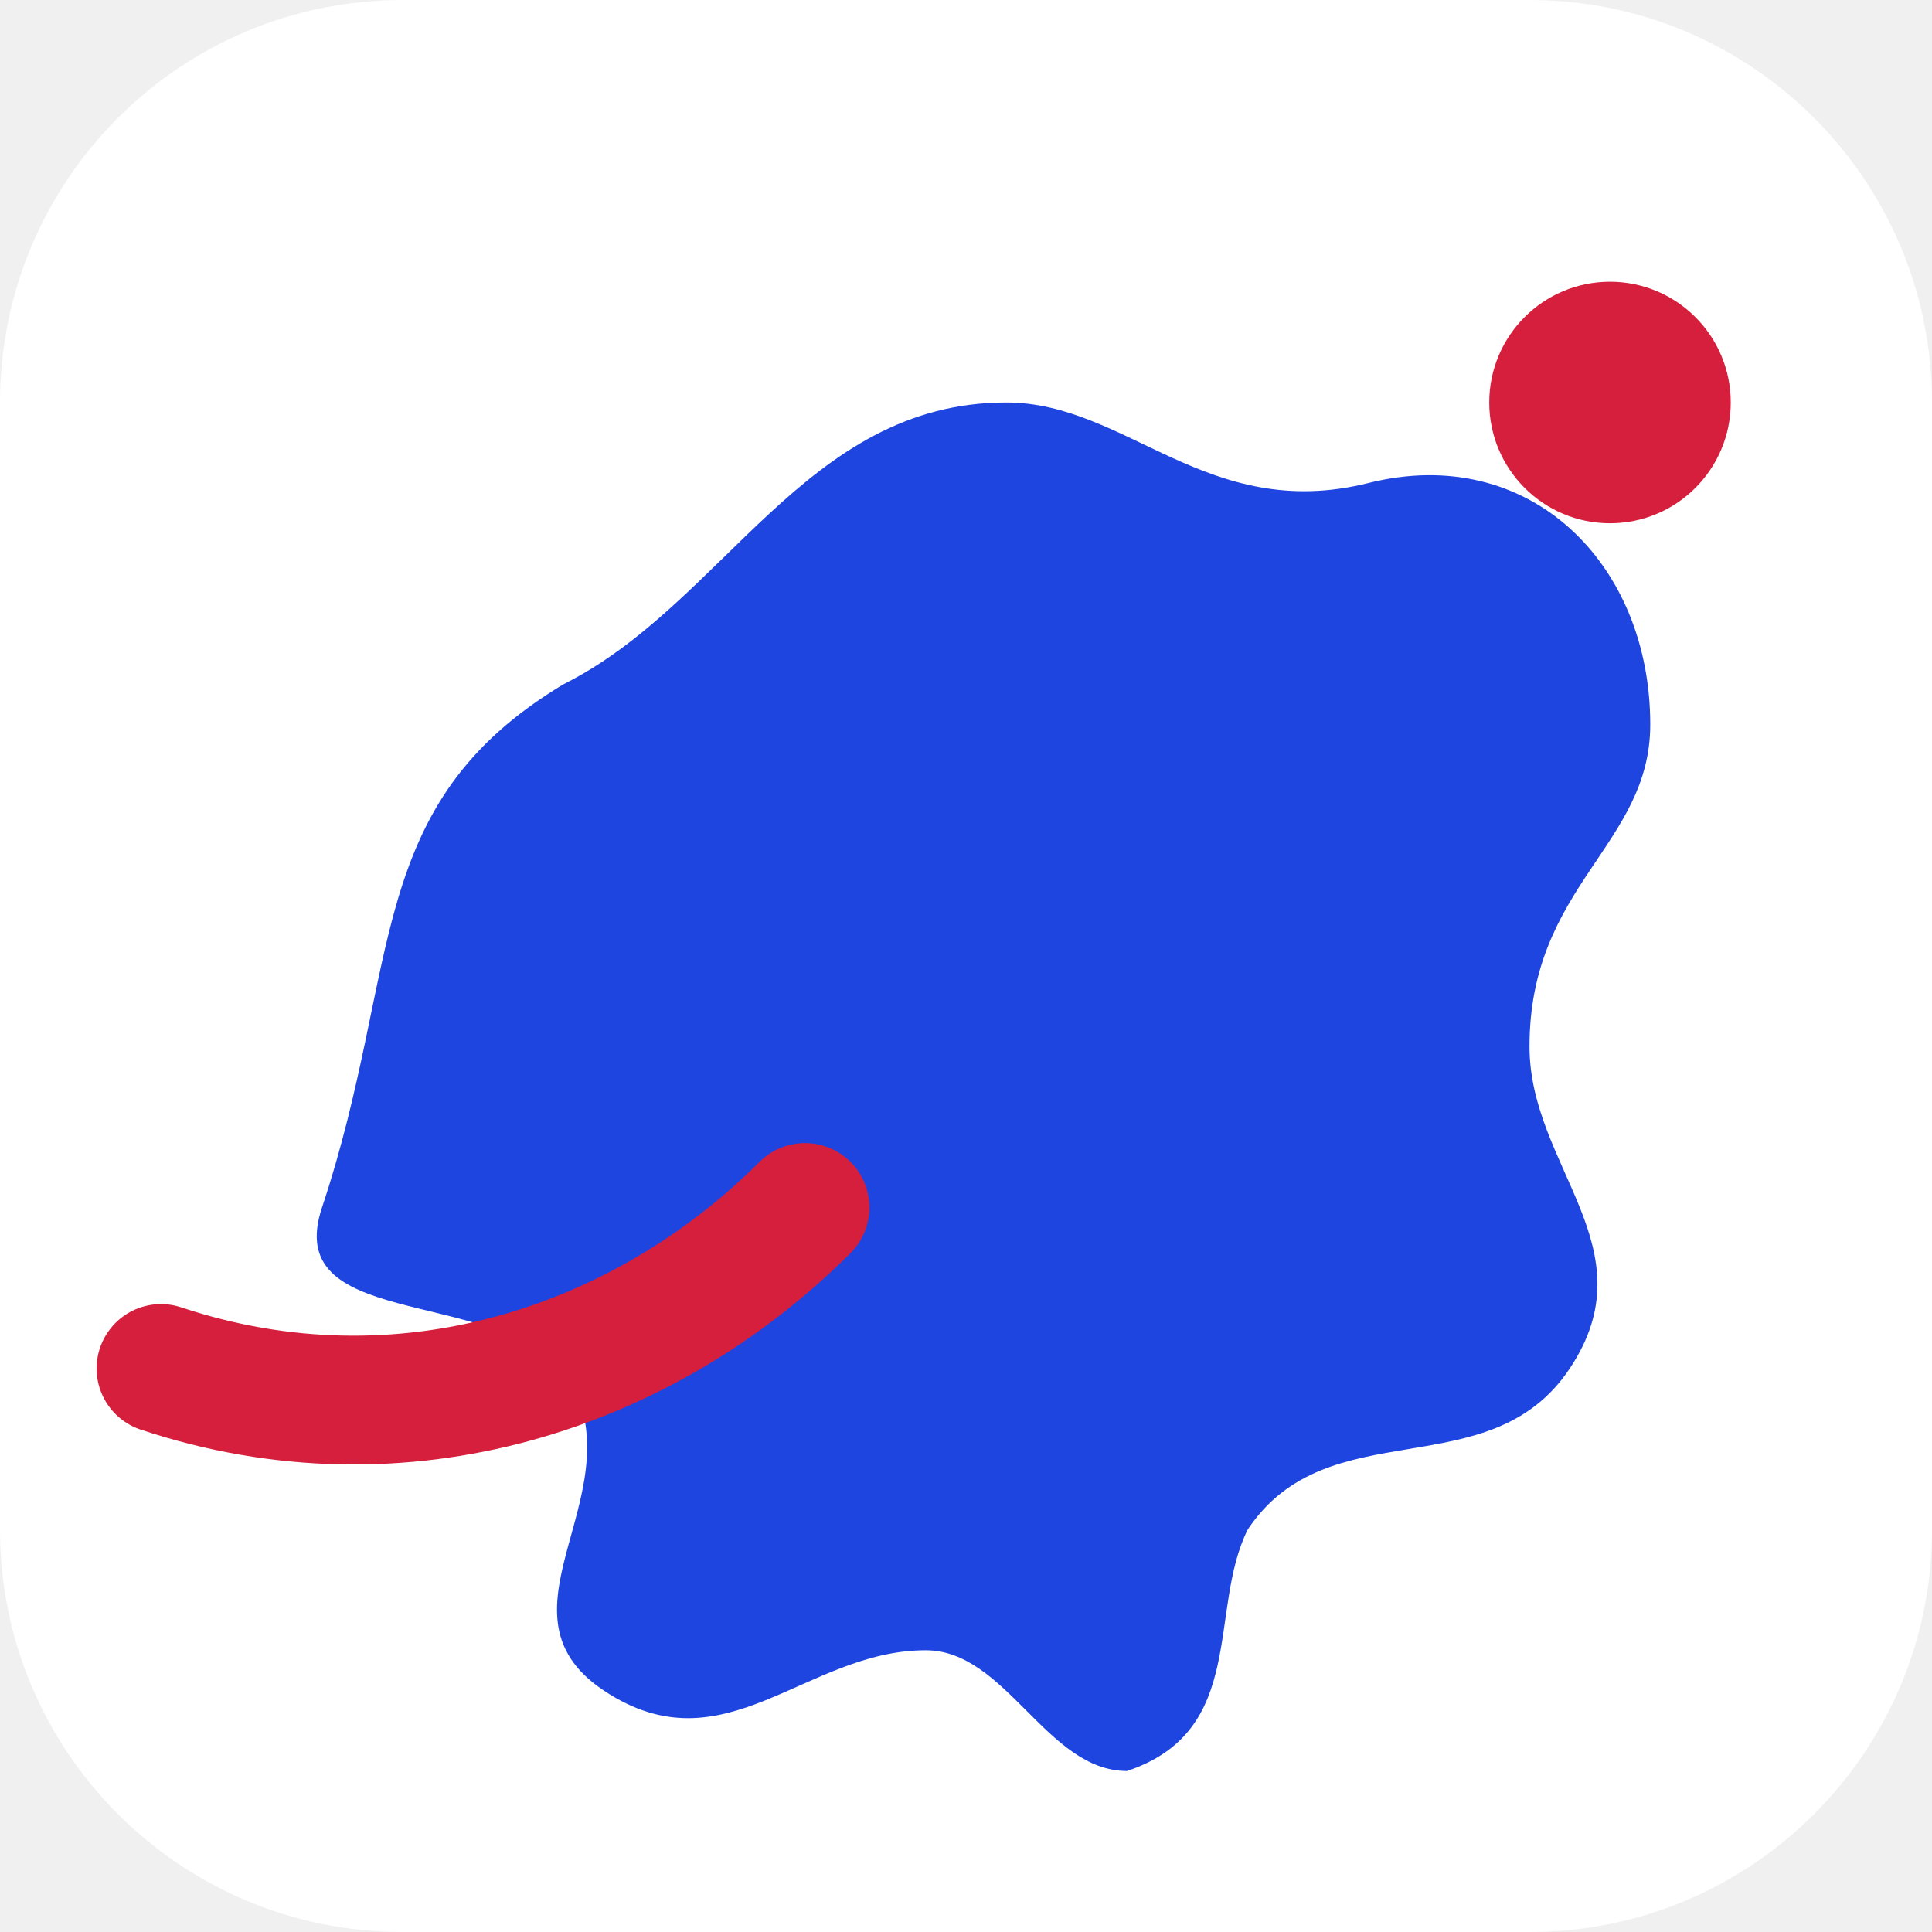
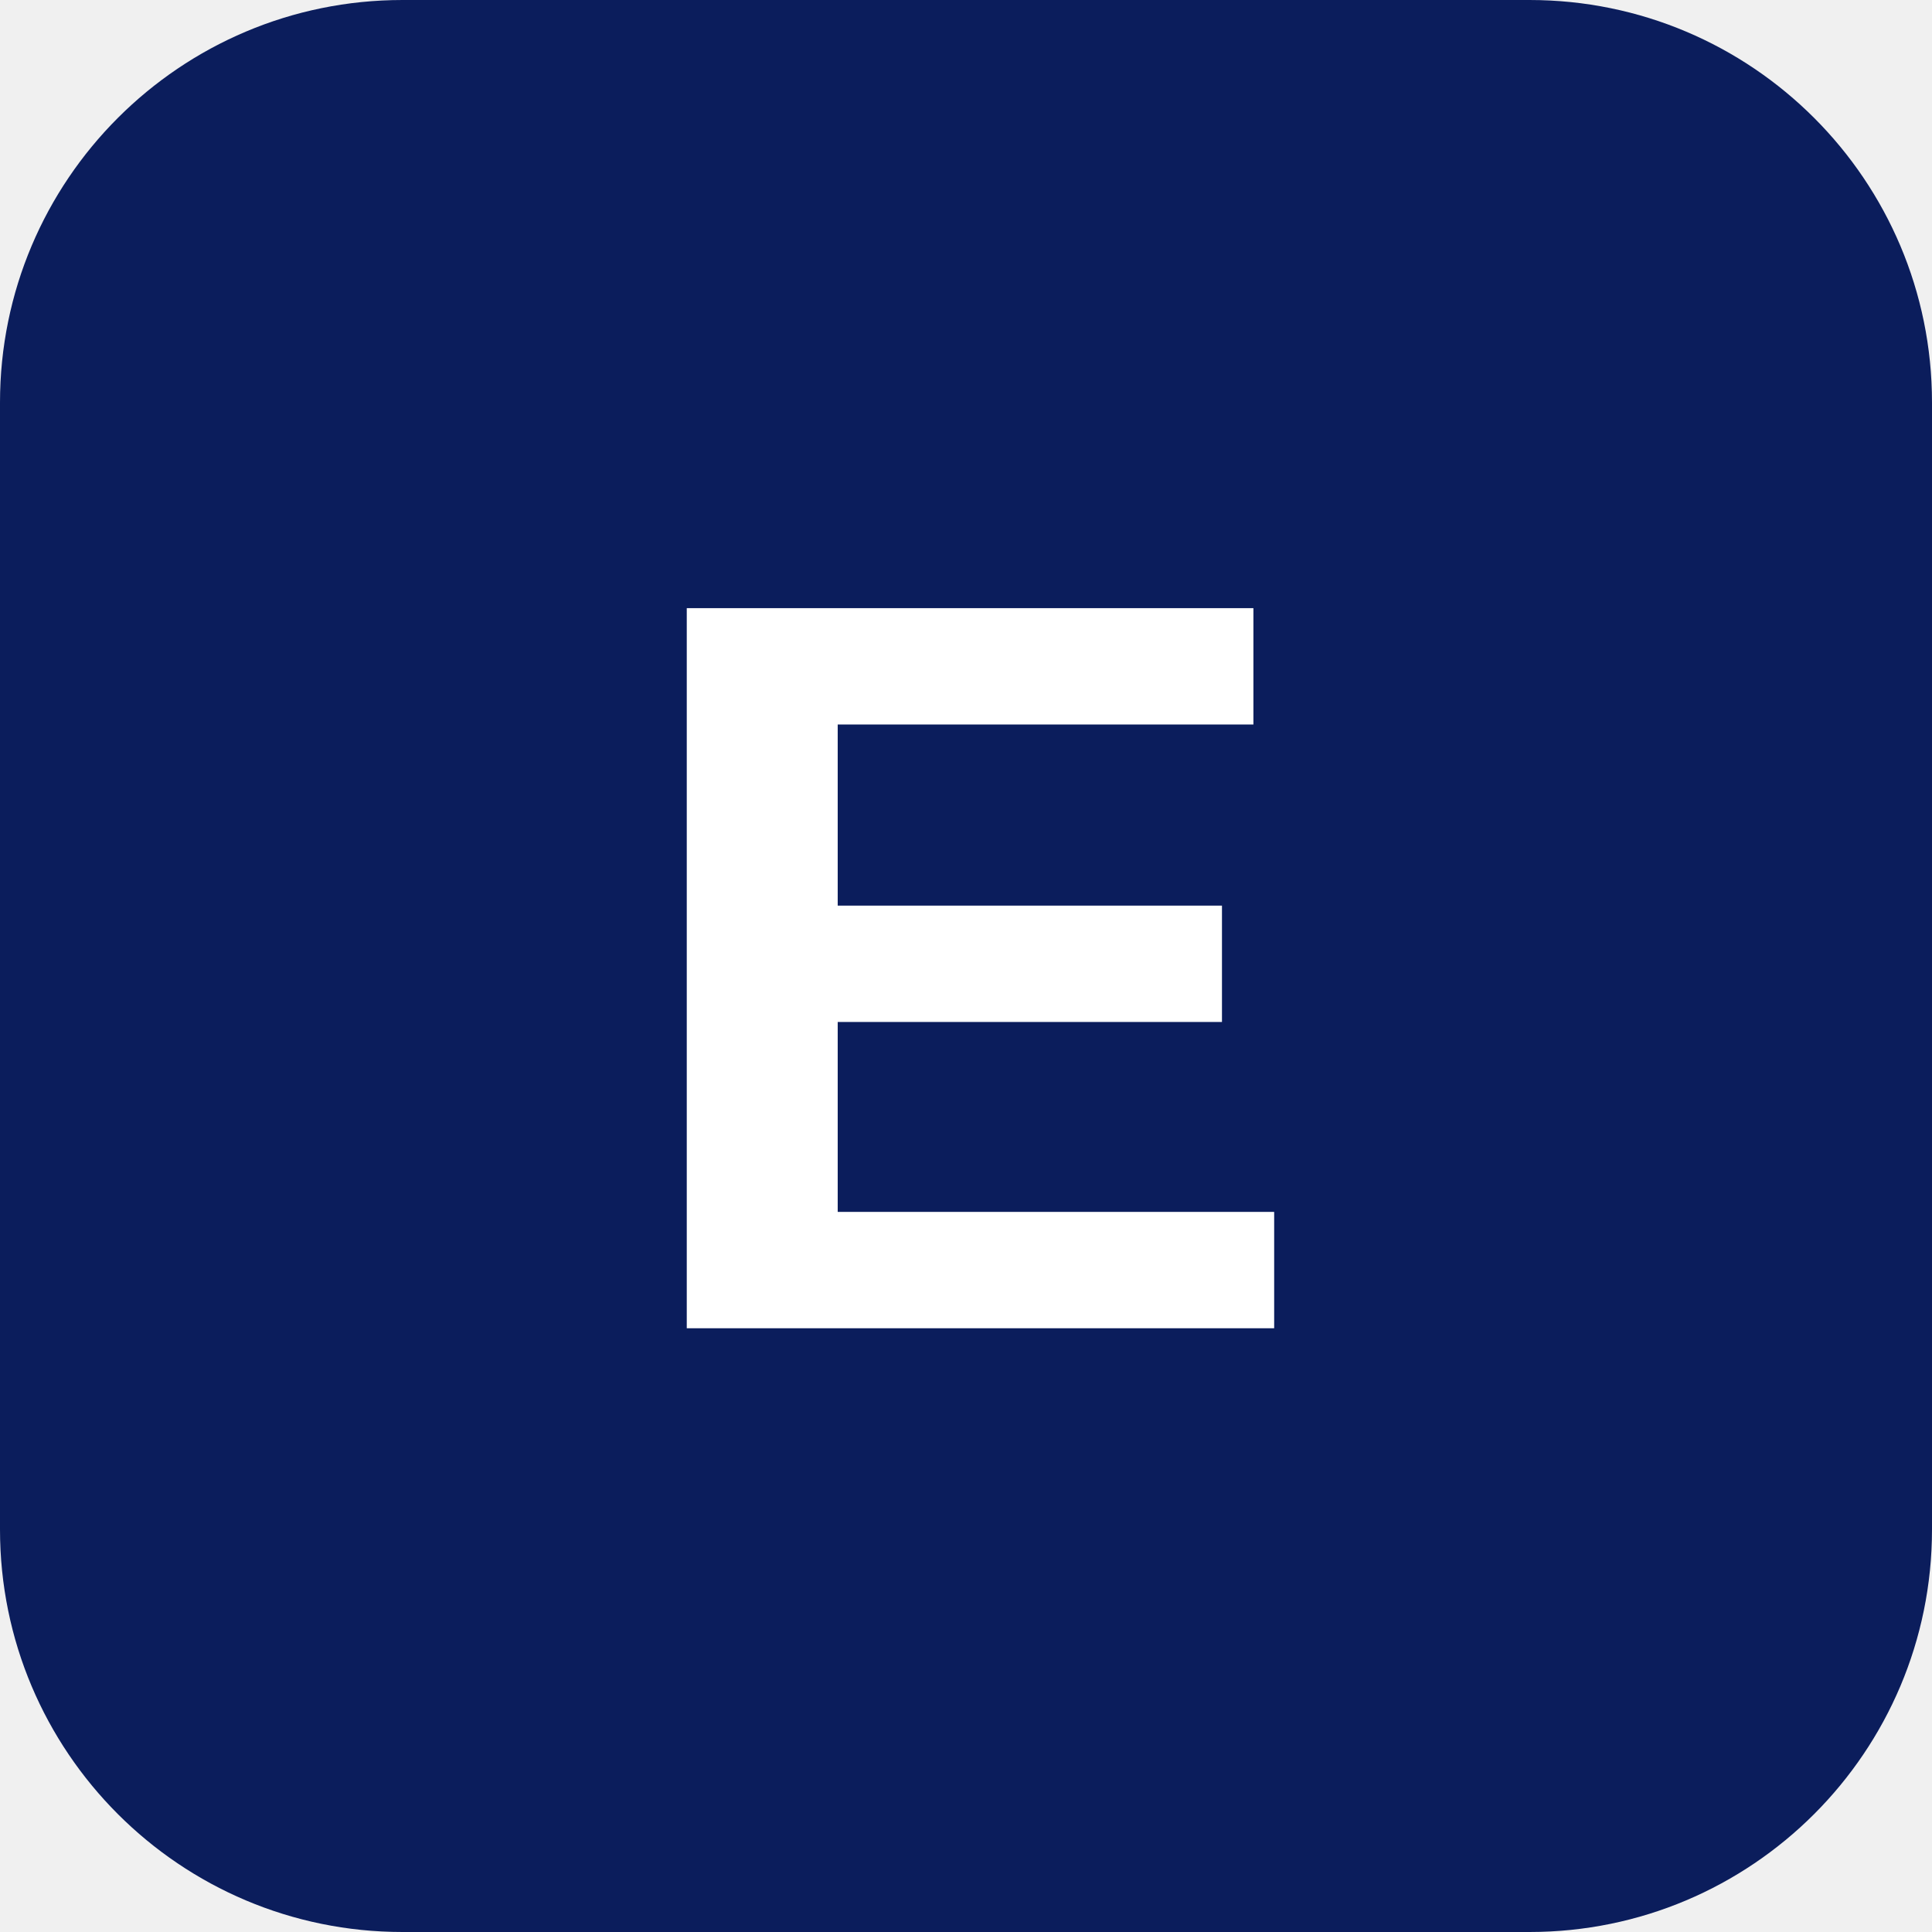
<svg xmlns="http://www.w3.org/2000/svg" viewBox="0 0 48 48">
-   <rect width="48" height="48" rx="10" fill="#fff" />
-   <path d="M8 30c2-6 1-10 6-13 4-2 6-7 11-7 3 0 5 3 9 2 4-1 7 2 7 6 0 3-3 4-3 8 0 3 3 5 1 8-2 3-6 1-8 4-1 2 0 5-3 6-2 0-3-3-5-3-3 0-5 3-8 1-3-2 1-5-1-8-2-2-7-1-6-4z" fill="#1f45e0" />
-   <path d="M4 34c6 2 12 0 16-4" stroke="#d61f3c" stroke-width="3.2" fill="none" stroke-linecap="round" />
-   <circle cx="40" cy="10" r="3" fill="#d61f3c" />
+   <rect width="48" height="48" rx="10" fill="#0b1d5c" />
+   <text x="24" y="33" text-anchor="middle" font-family="Arial, sans-serif" font-weight="700" font-size="26" fill="#fff">E</text>
</svg>
